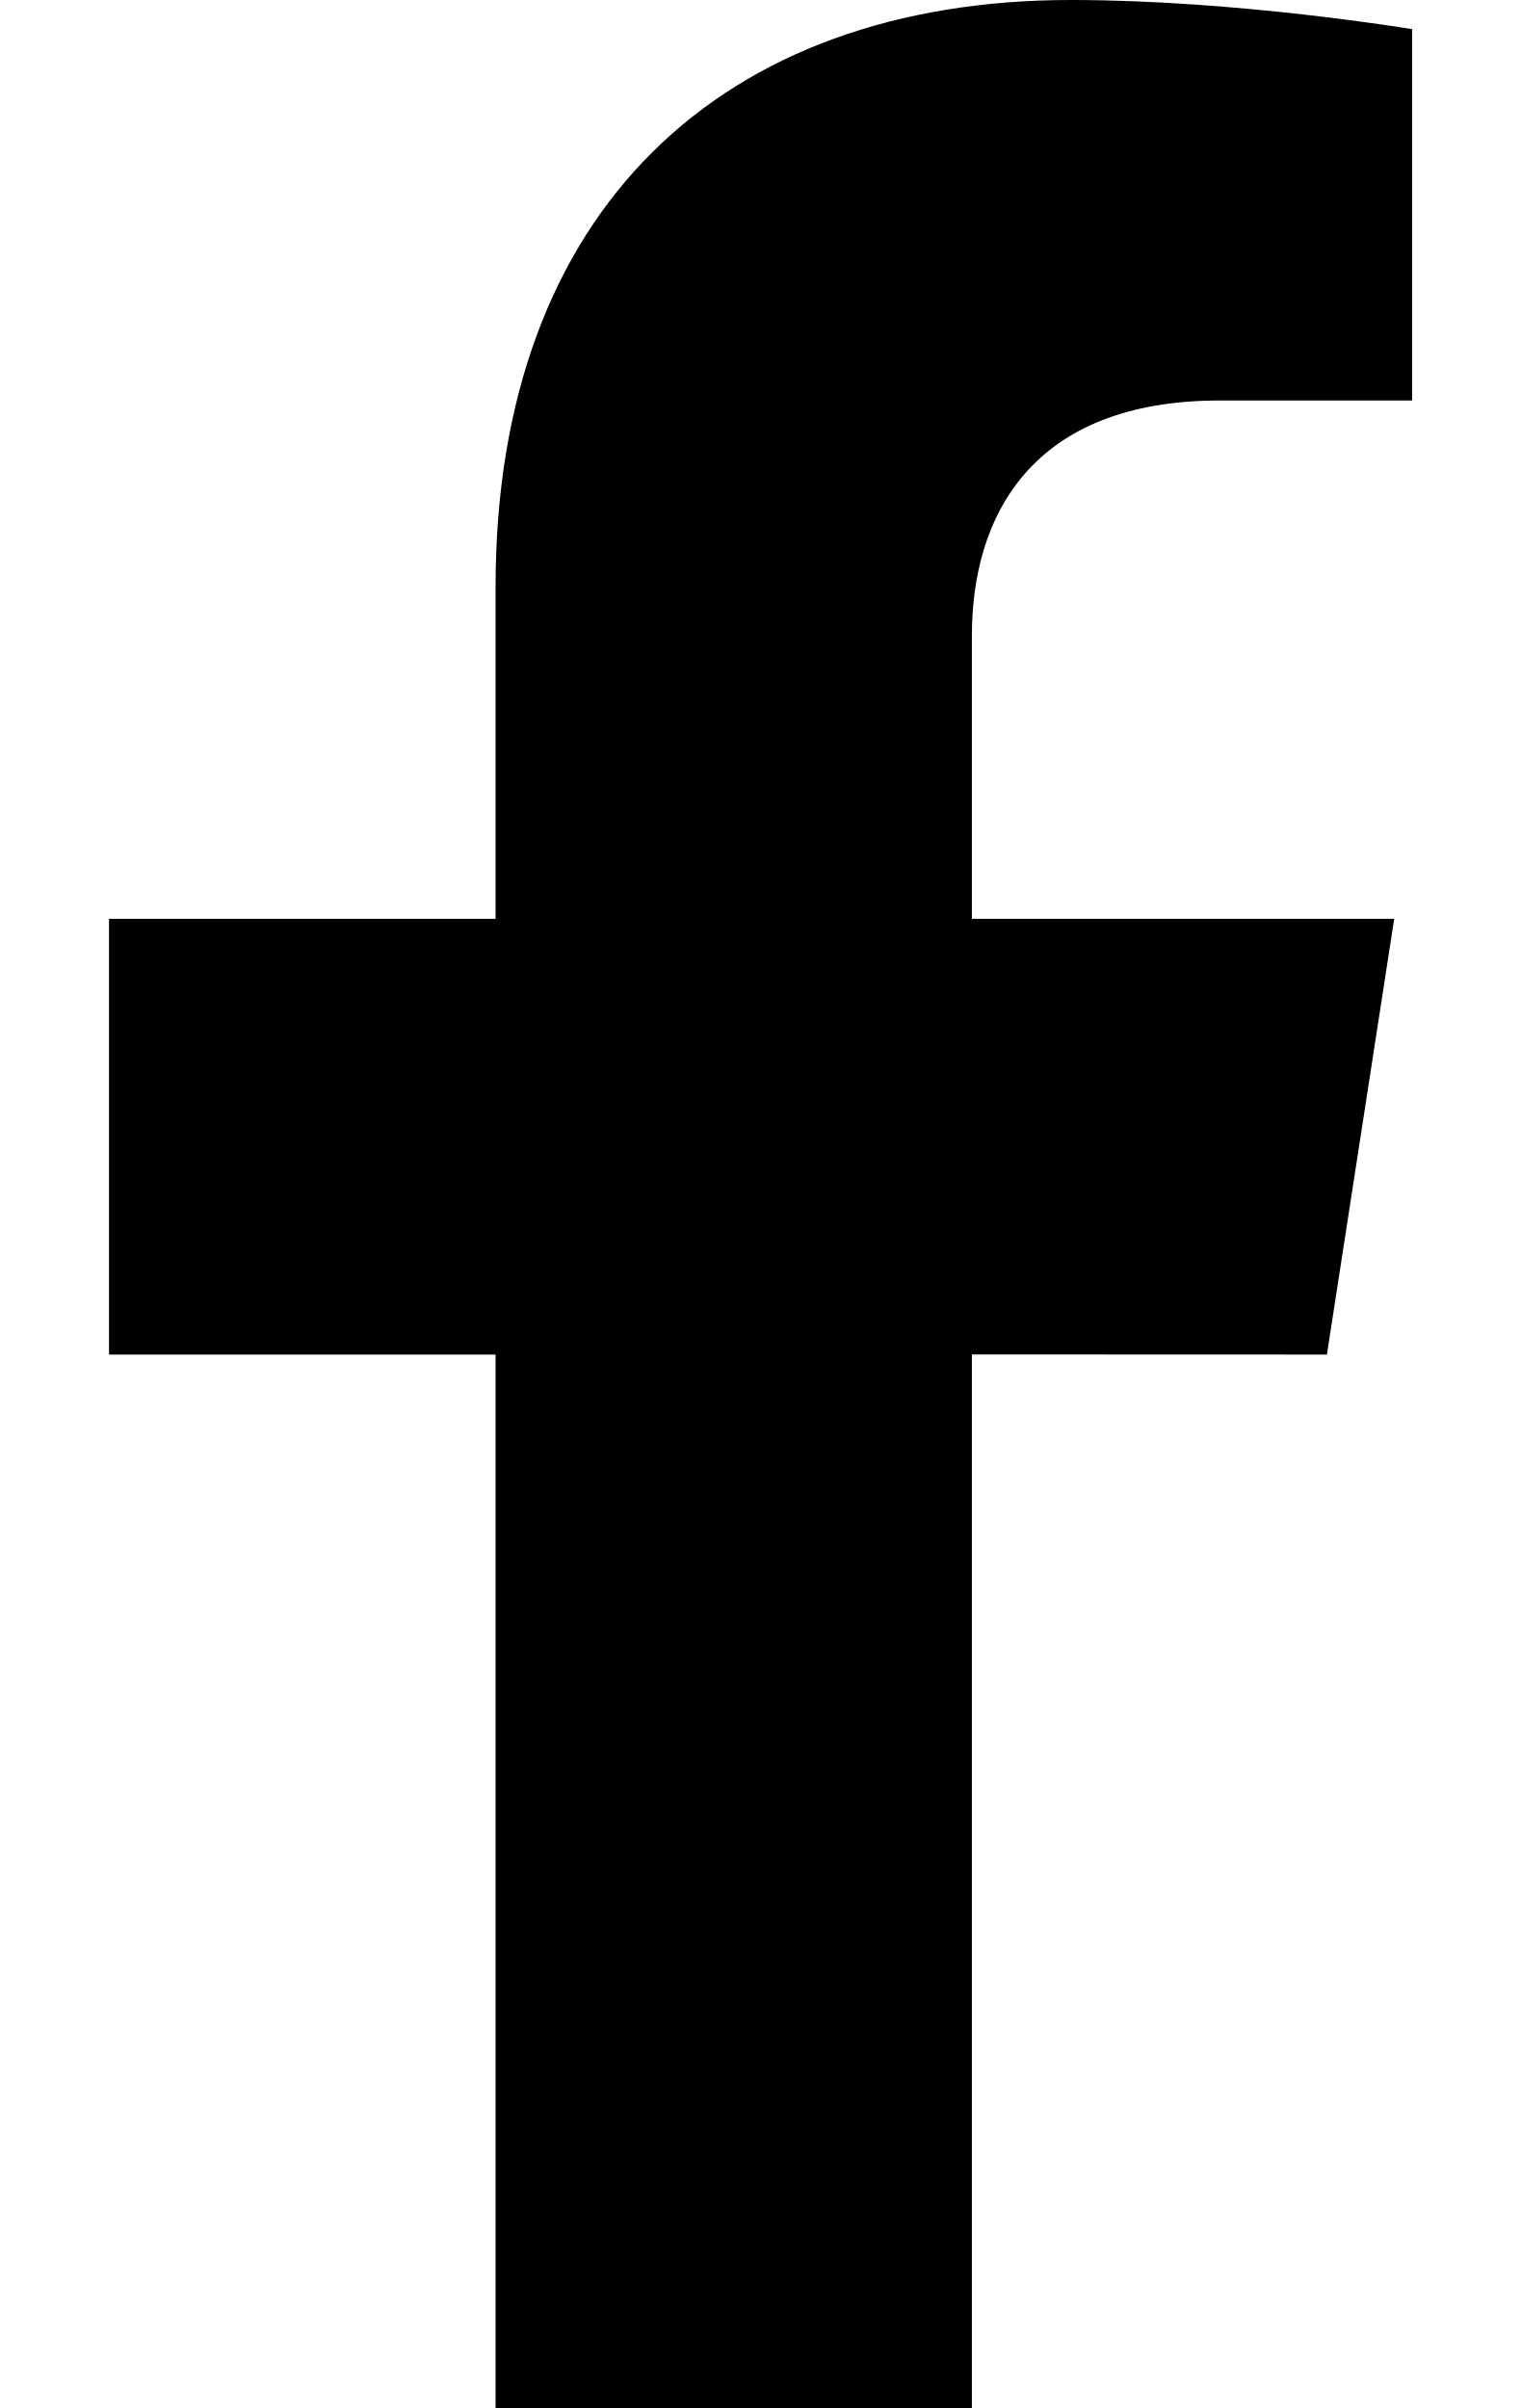
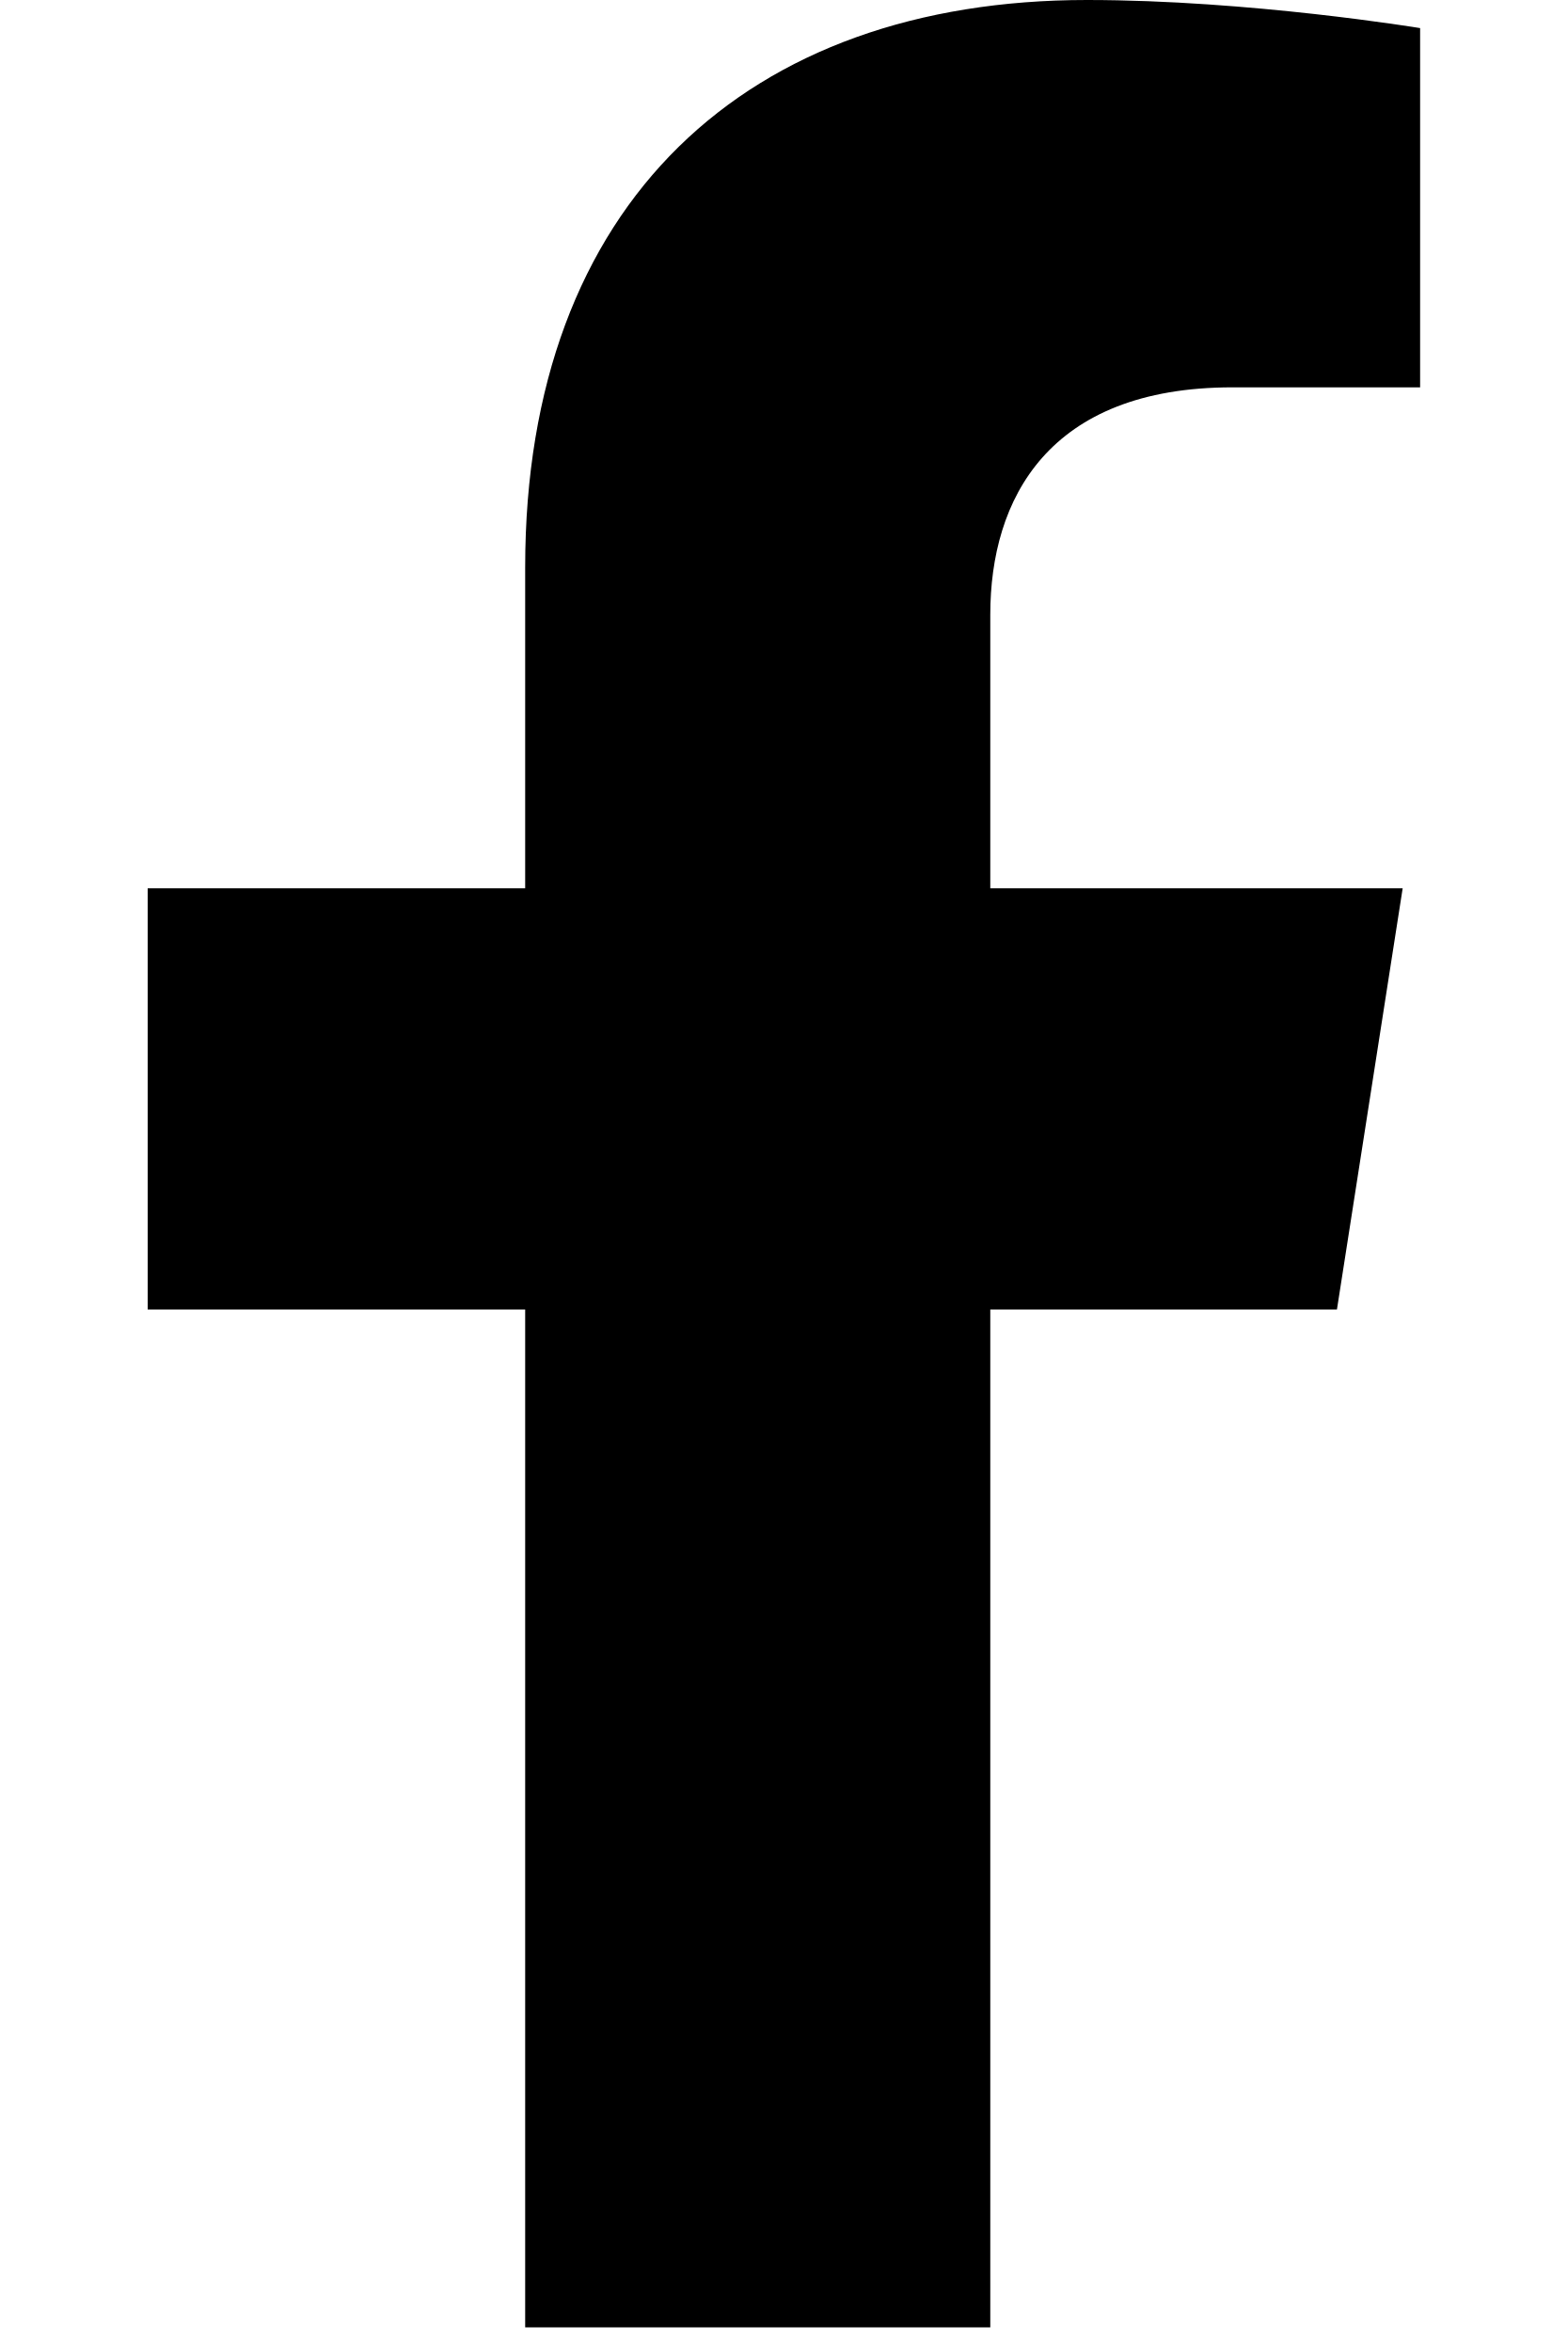
- <svg xmlns="http://www.w3.org/2000/svg" width="16" height="19pt" viewBox="0 0 12 19">
-   <path d="M10.469 10.688L11 7.25H7.668V5.016c0-.938.465-1.856 1.957-1.856h1.516V.23S9.766 0 8.449 0C5.707 0 3.91 1.648 3.91 4.629V7.25H.86v3.438h3.05V19h3.758v-8.313zm0 0" id="surface1" />
+ <svg xmlns="http://www.w3.org/2000/svg" width="12" height="18" viewBox="0 0 12 19">
+   <path d="M10.469 10.578L11 7.176H7.668V4.965c0-.93.465-1.836 1.957-1.836h1.516V.227S9.766 0 8.449 0C5.707 0 3.91 1.633 3.91 4.582v2.594H.86v3.402h3.05v8.223h3.758v-8.223zm0 0" id="surface1" />
</svg>
